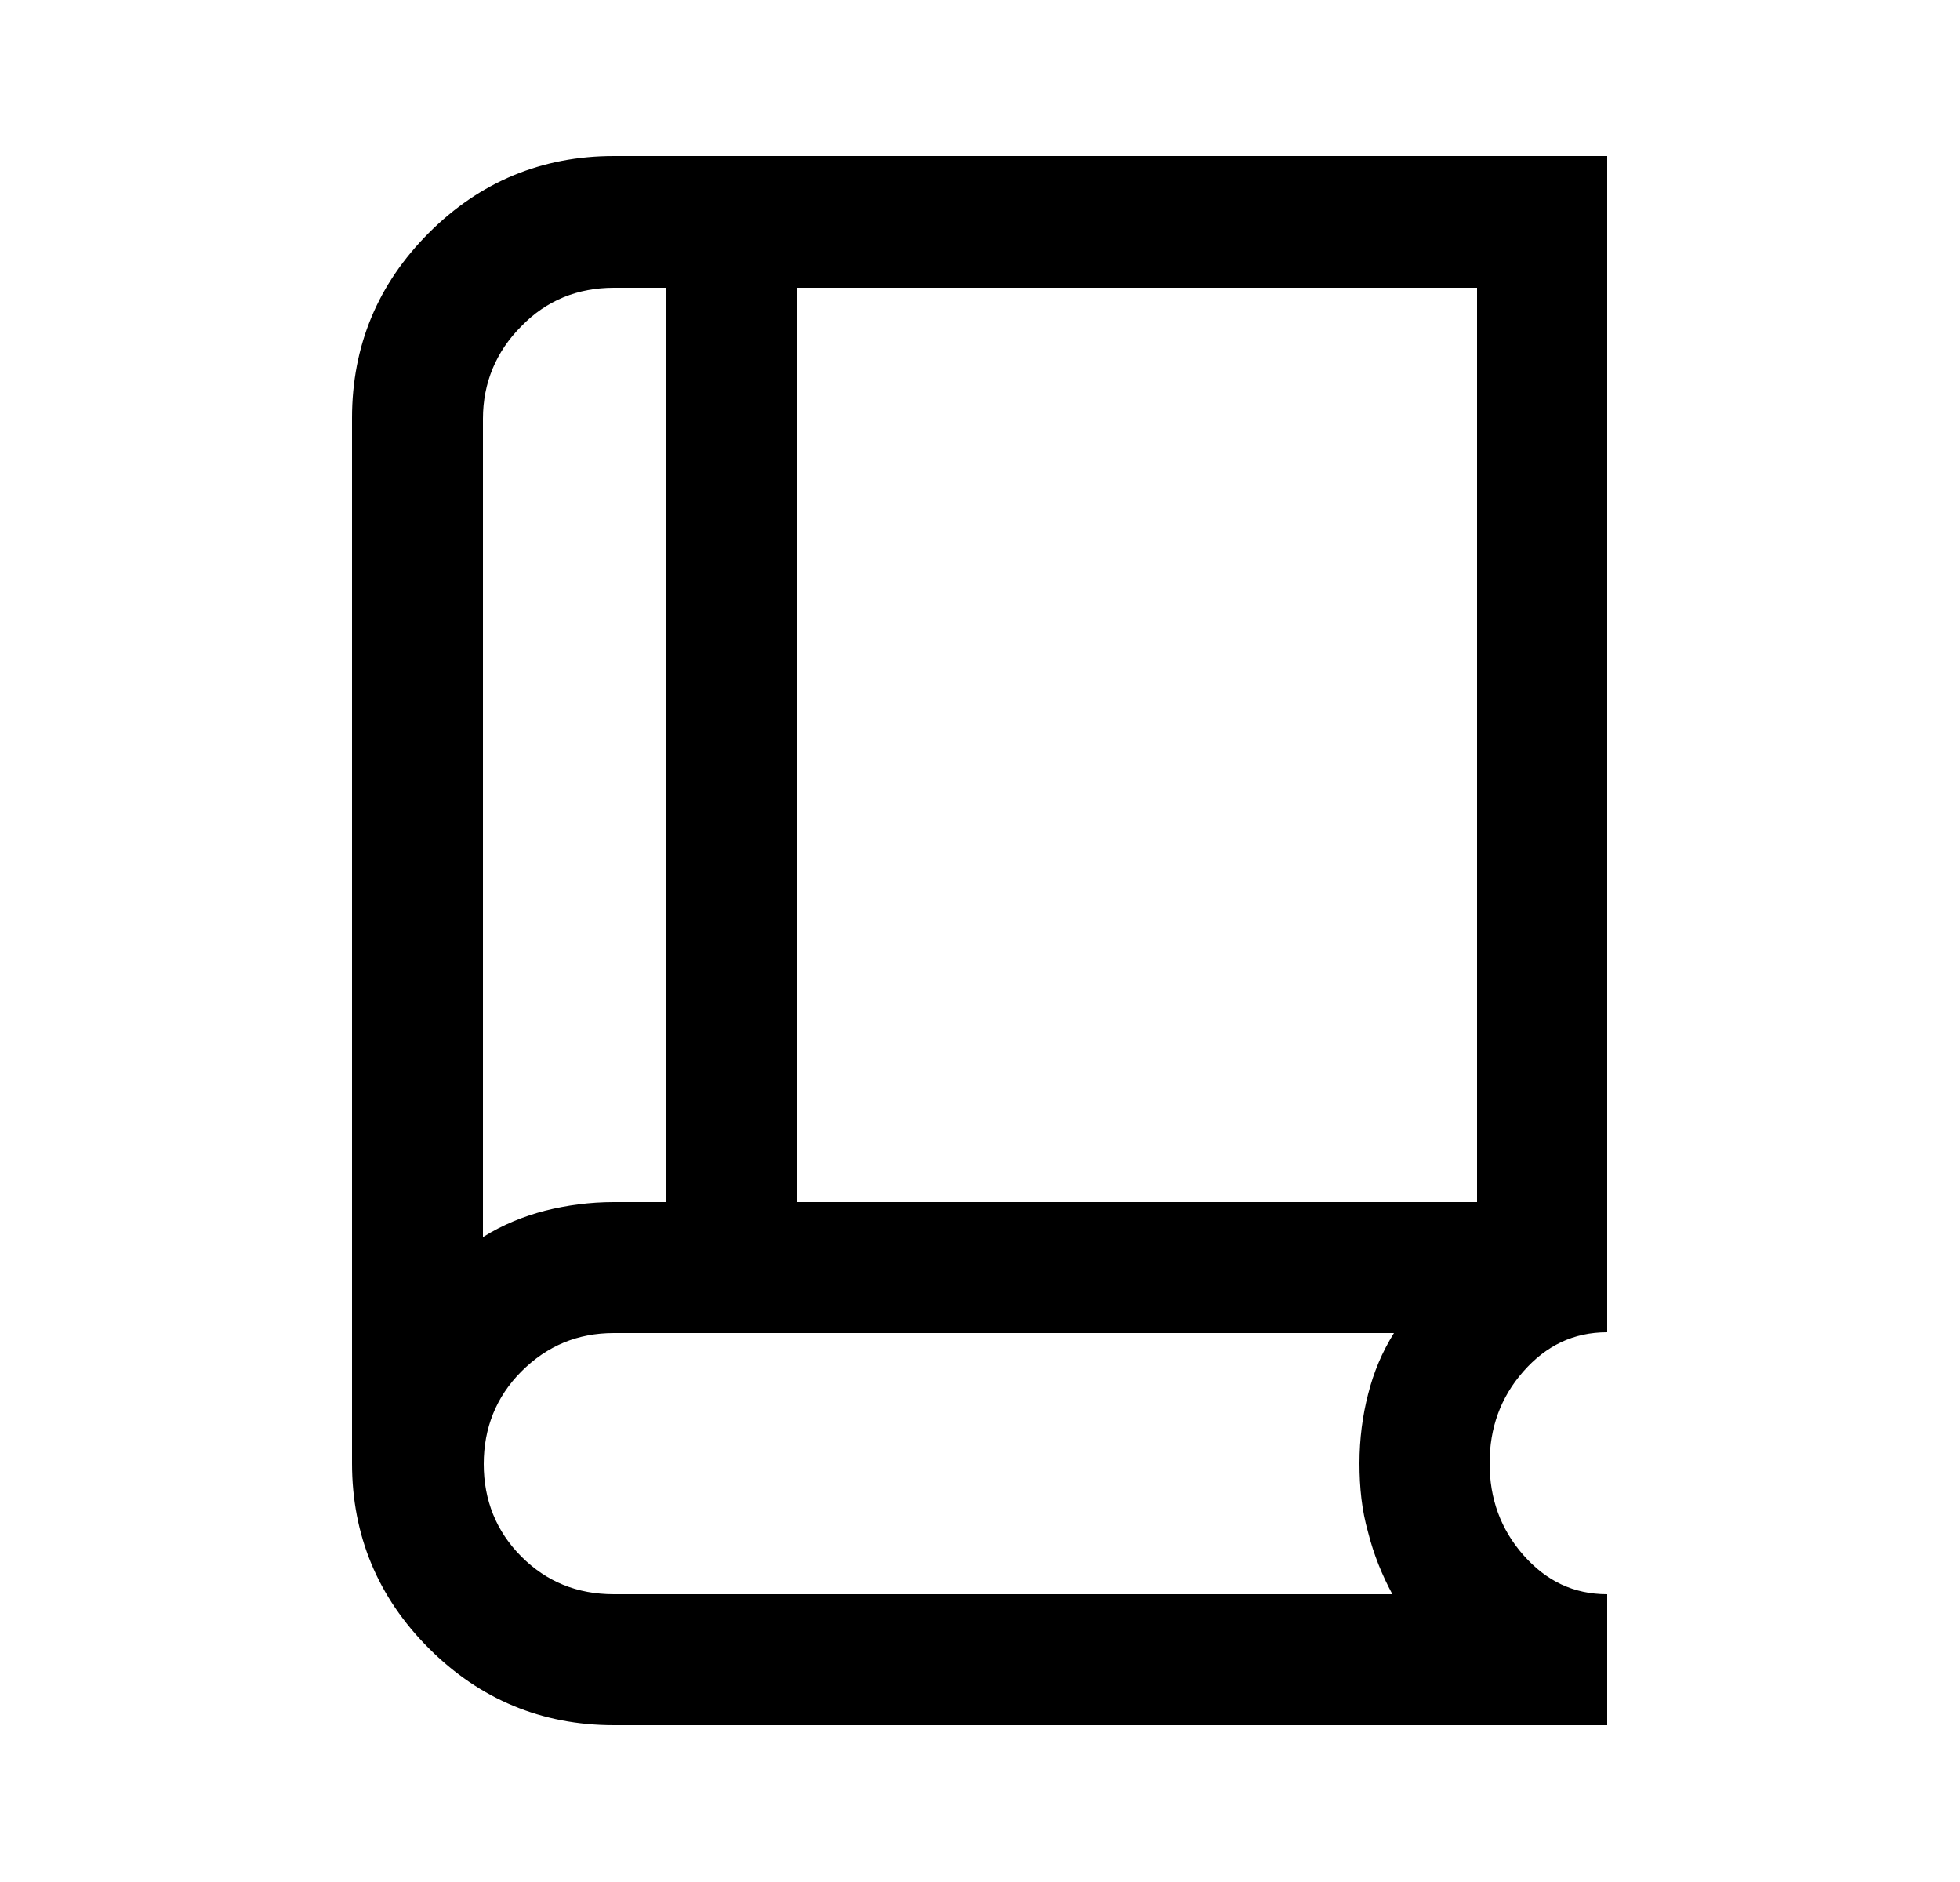
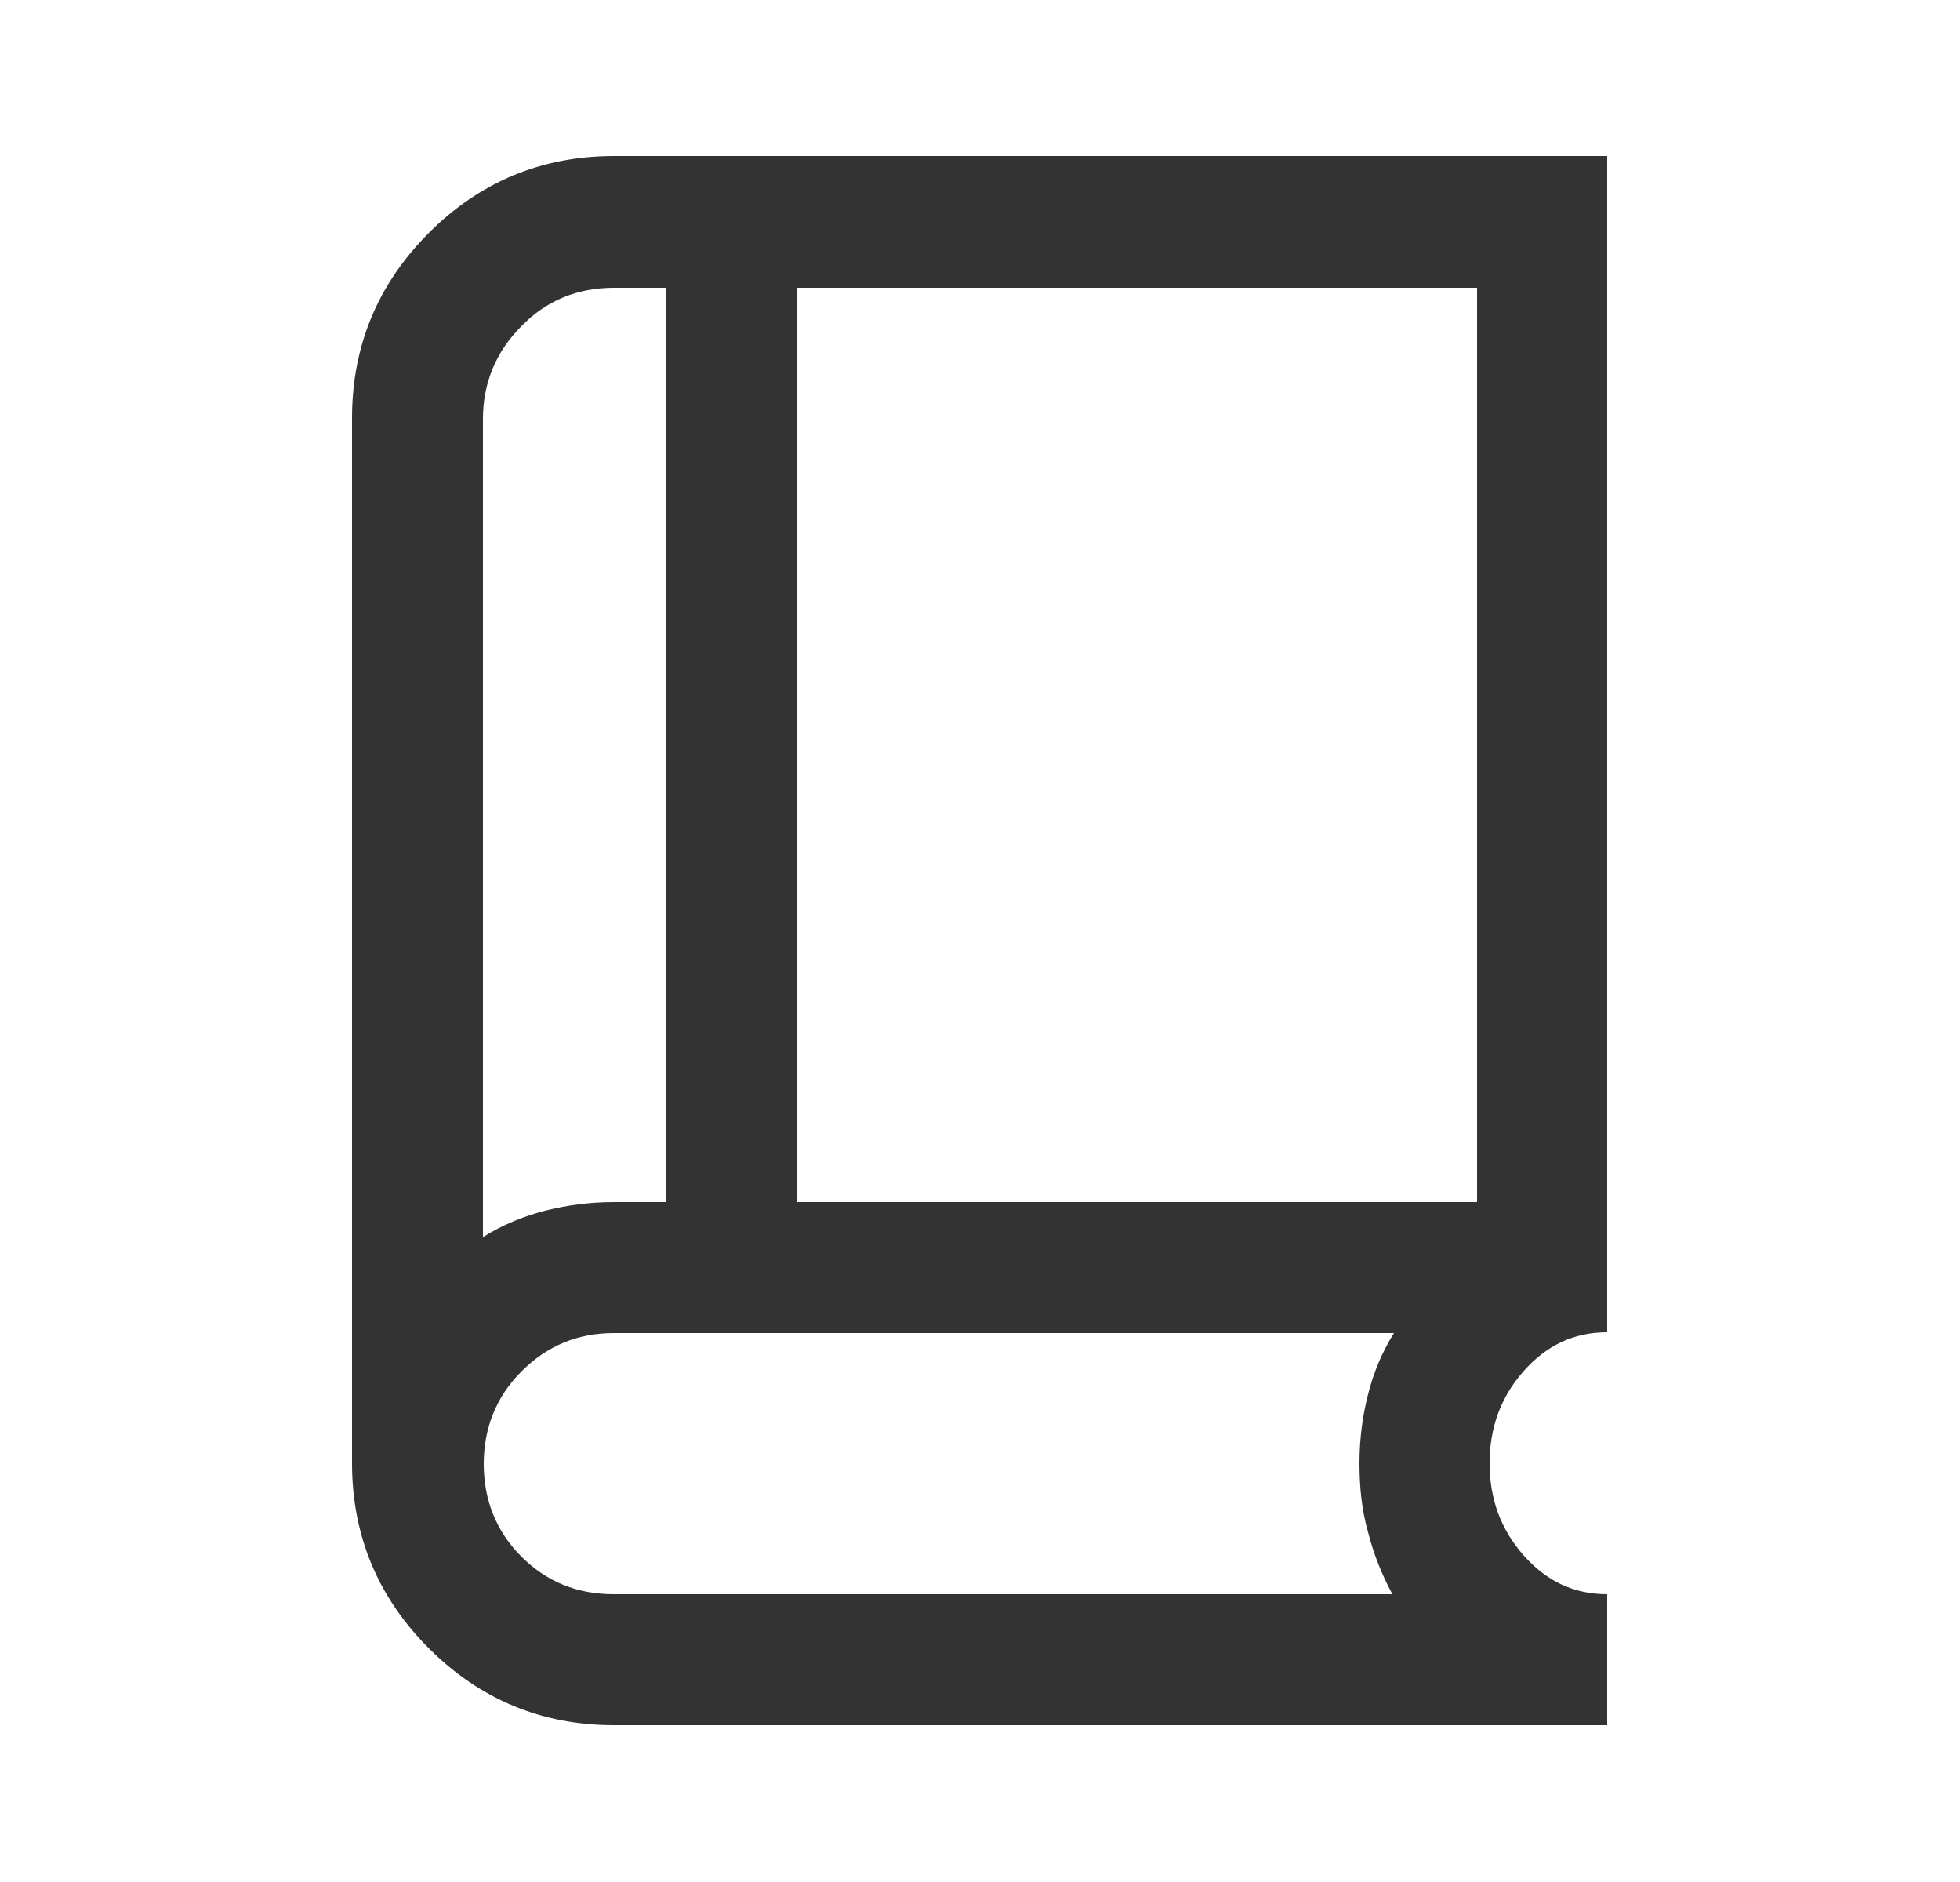
<svg xmlns="http://www.w3.org/2000/svg" id="Layer_1" data-name="Layer 1" viewBox="0 0 25 24">
  <defs>
    <mask id="mask" x=".5" y="0" width="24" height="24" maskUnits="userSpaceOnUse">
      <g id="mask0_2274_36730" data-name="mask0 2274 36730">
-         <rect fill="currentColor" x=".5" width="24" height="24" />
+         <rect fill="#333" x=".5" width="24" height="24" />
      </g>
    </mask>
  </defs>
  <g>
-     <path fill="currentColor" d="M7.83,22c-.92,0-1.71-.33-2.36-.98-.65-.65-.98-1.44-.98-2.36V5.33c0-.92.33-1.71.98-2.36.65-.65,1.44-.98,2.36-.98h12.67v15c-.43,0-.78.17-1.07.5-.29.33-.43.72-.43,1.17s.14.84.43,1.17c.29.33.64.5,1.07.5v1.67H7.83ZM6.17,15.77c.24-.15.51-.26.78-.33.28-.07.57-.11.88-.11h.67V3.67h-.67c-.46,0-.86.16-1.18.49-.32.32-.49.72-.49,1.18v10.44ZM10.17,15.33h8.67V3.67h-8.67v11.67ZM7.83,20.33h9.93c-.13-.24-.24-.51-.31-.79-.08-.28-.11-.57-.11-.88s.04-.61.11-.88c.07-.28.18-.54.33-.78H7.83c-.46,0-.85.16-1.18.49-.32.32-.48.72-.48,1.18s.16.86.48,1.18c.32.32.71.48,1.18.48Z" />
+     <path fill="#333" d="M7.83,22c-.92,0-1.71-.33-2.36-.98-.65-.65-.98-1.44-.98-2.36V5.33c0-.92.33-1.71.98-2.36.65-.65,1.44-.98,2.36-.98h12.67v15c-.43,0-.78.17-1.07.5-.29.33-.43.72-.43,1.17s.14.84.43,1.17c.29.33.64.5,1.07.5v1.67H7.83ZM6.17,15.77c.24-.15.51-.26.78-.33.28-.07.57-.11.88-.11h.67V3.67h-.67c-.46,0-.86.16-1.18.49-.32.32-.49.72-.49,1.18v10.44ZM10.17,15.33h8.67V3.67h-8.67v11.67ZM7.83,20.33h9.93c-.13-.24-.24-.51-.31-.79-.08-.28-.11-.57-.11-.88s.04-.61.11-.88c.07-.28.18-.54.33-.78H7.83c-.46,0-.85.16-1.18.49-.32.32-.48.72-.48,1.18s.16.86.48,1.18c.32.32.71.48,1.18.48Z" />
  </g>
</svg>
